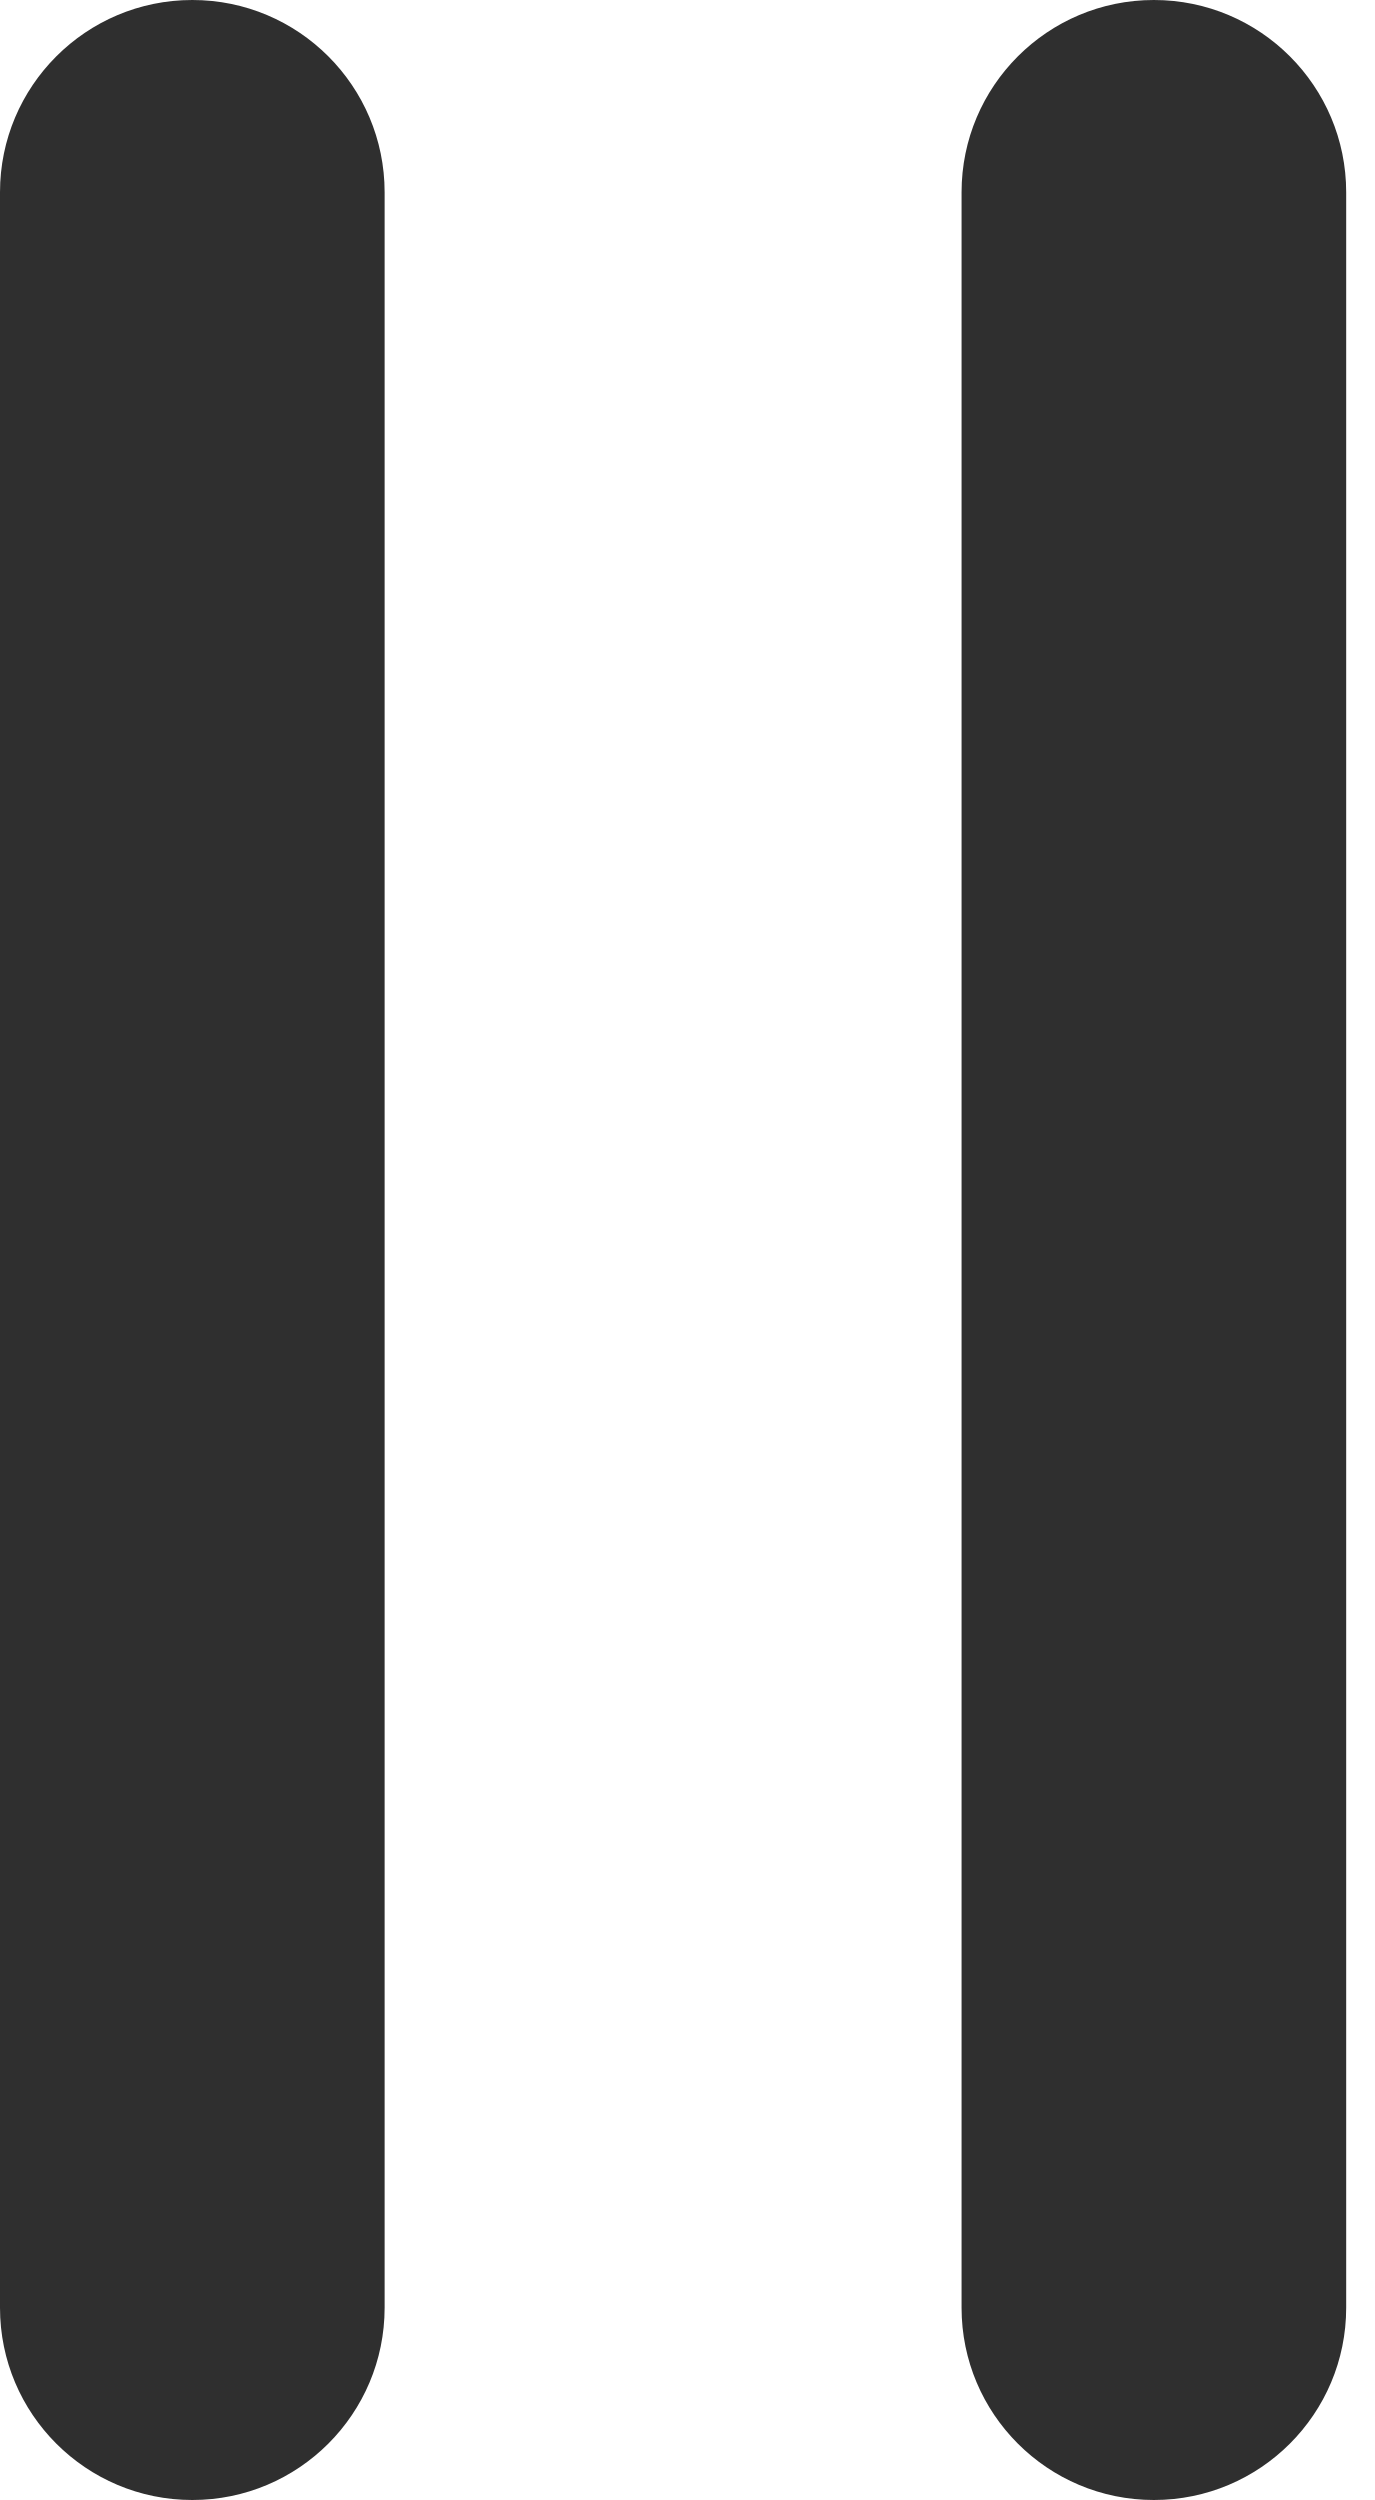
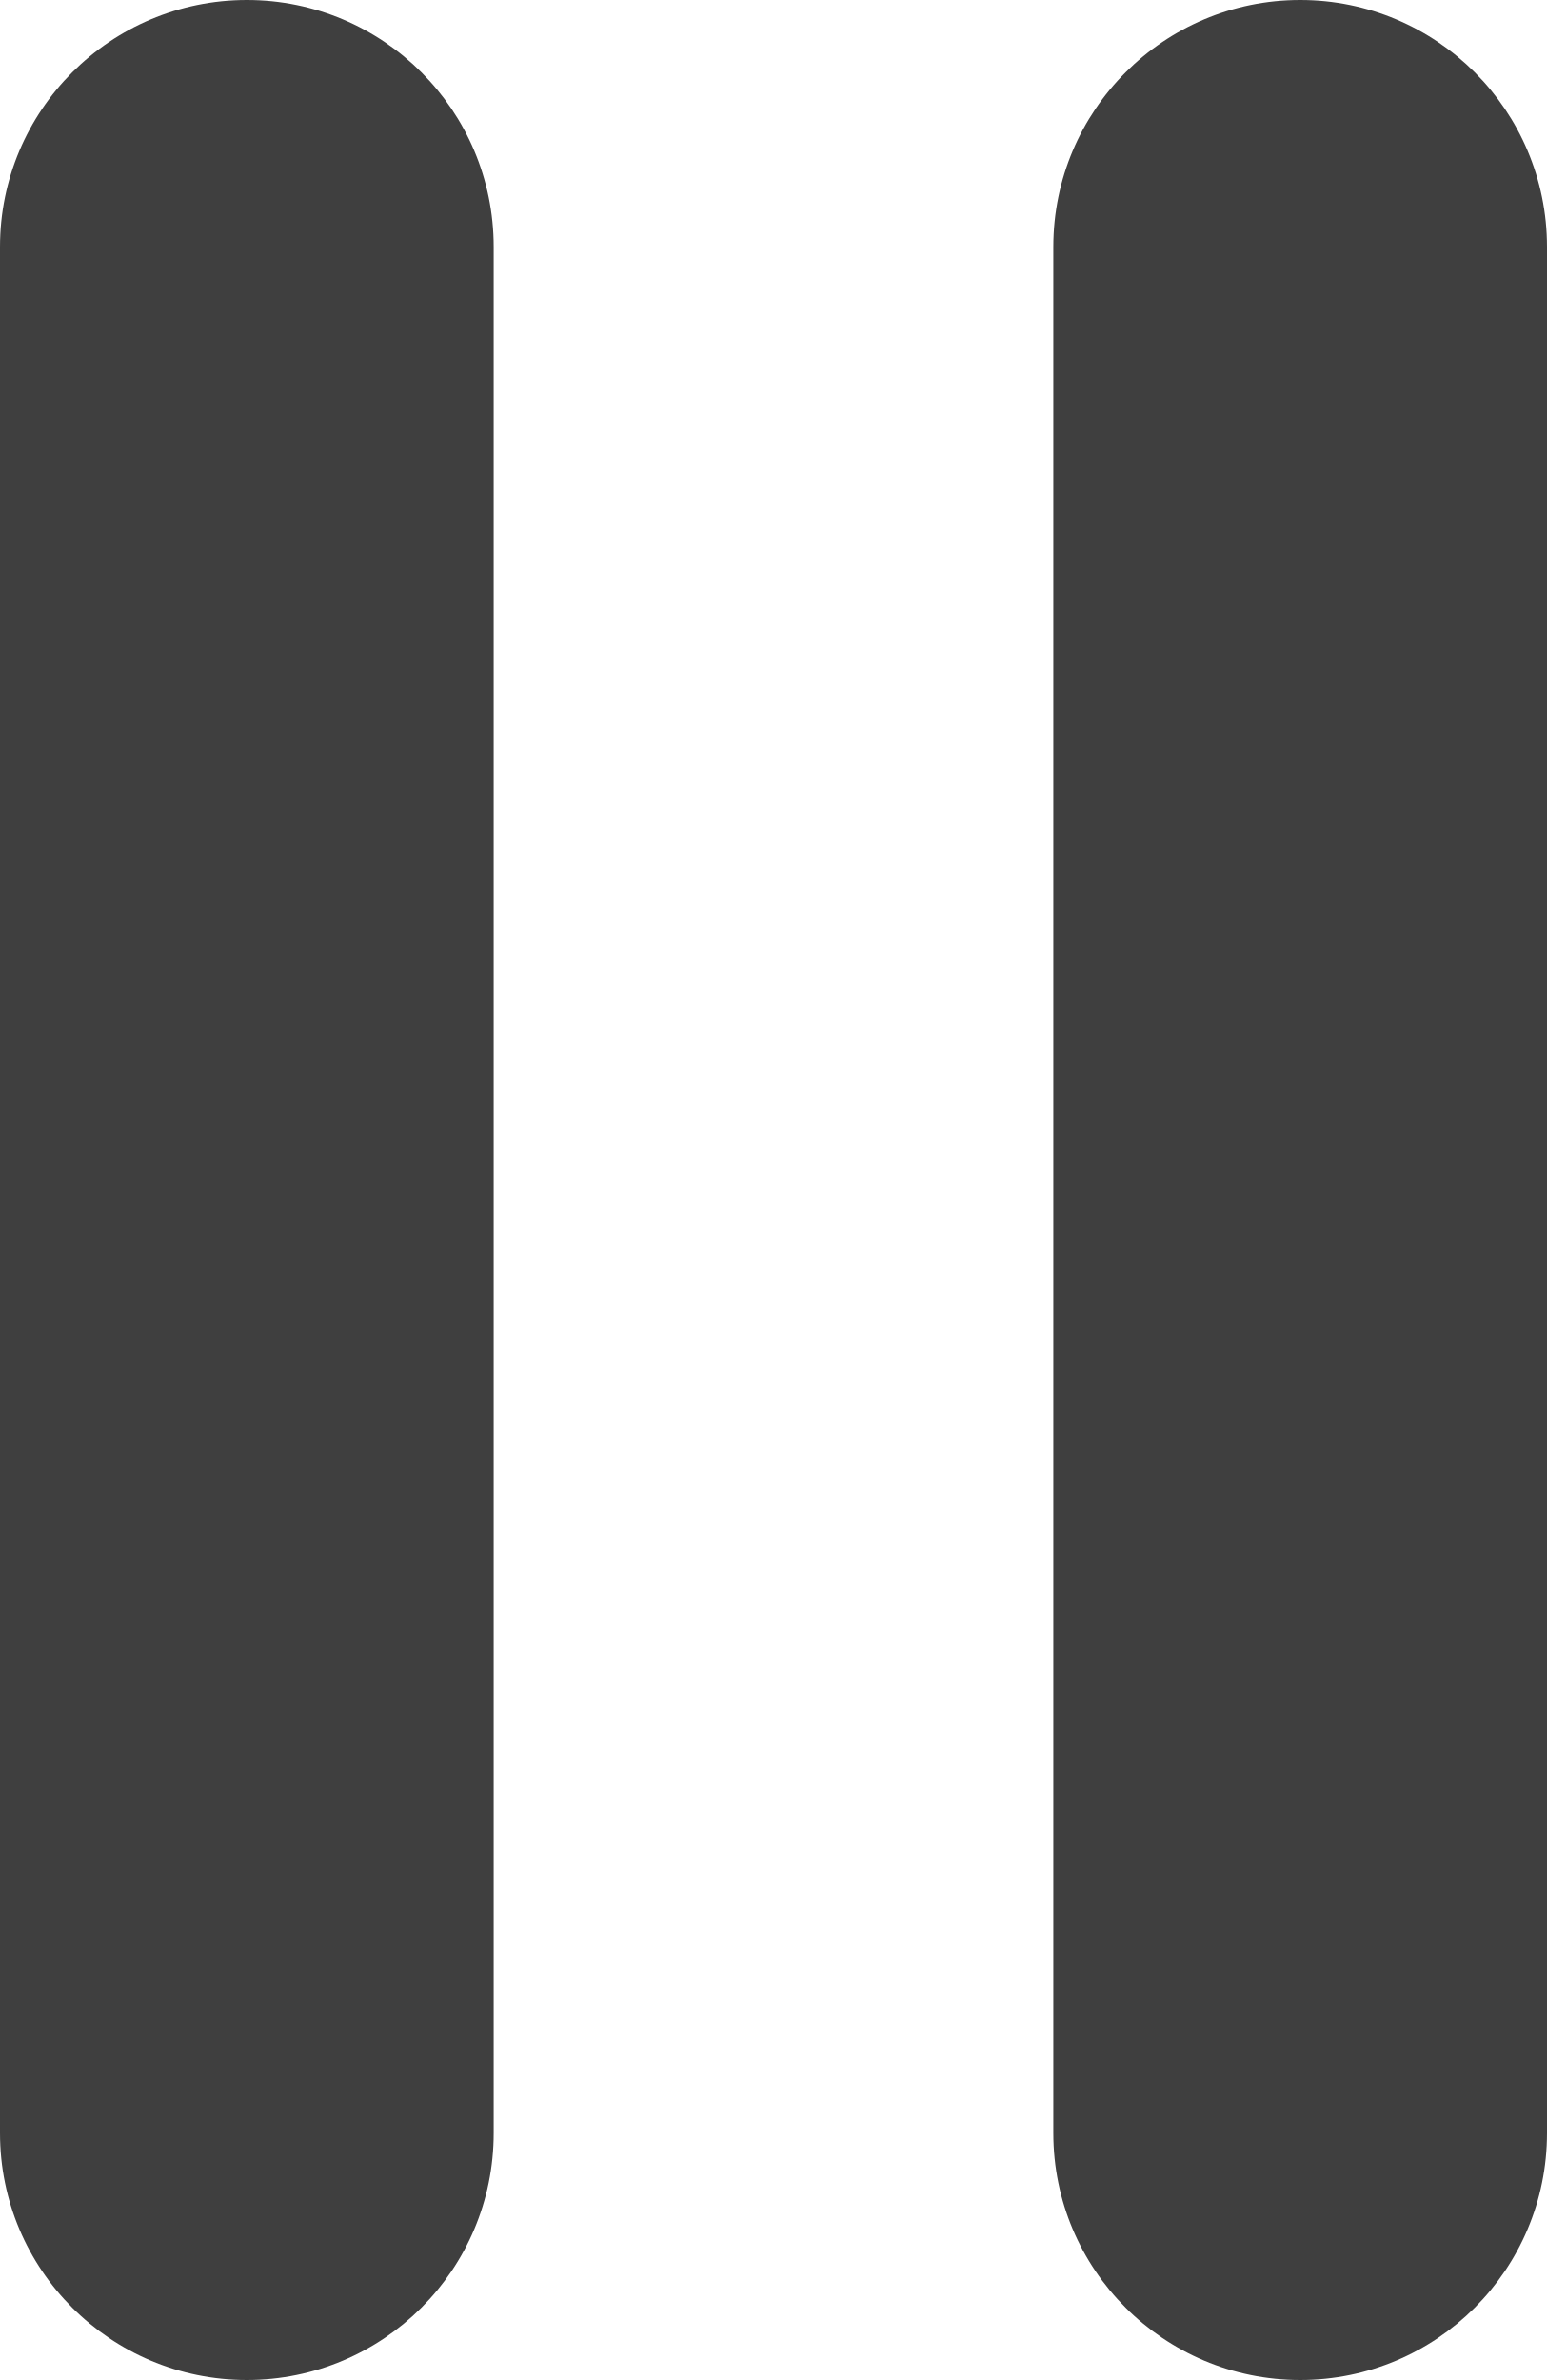
- <svg xmlns="http://www.w3.org/2000/svg" width="22" height="40" viewBox="0 0 22 40" fill="#545050">
-   <rect width="6.154" height="40" rx="3.077" fill="#2f2f2f" />
-   <rect x="15.385" width="6.154" height="40" rx="3.077" fill="#2f2f2f" />
+ <svg xmlns="http://www.w3.org/2000/svg" width="26" height="40" viewBox="0 0 26 40" fill="none">
+   <path d="M8.297 35.851V4.149C8.297 1.857 6.44 0 4.149 0C1.857 0 0 1.857 0 4.149V35.851C0 38.143 1.857 40 4.149 40C6.44 40 8.297 38.143 8.297 35.851Z" fill="#3F3F3F" />
+   <path d="M26 35.851V4.149C26 1.857 24.143 0 21.852 0C19.561 0 17.703 1.857 17.703 4.149V35.851C17.703 38.143 19.561 40 21.852 40C24.143 40 26 38.143 26 35.851Z" fill="#3F3F3F" />
</svg>
